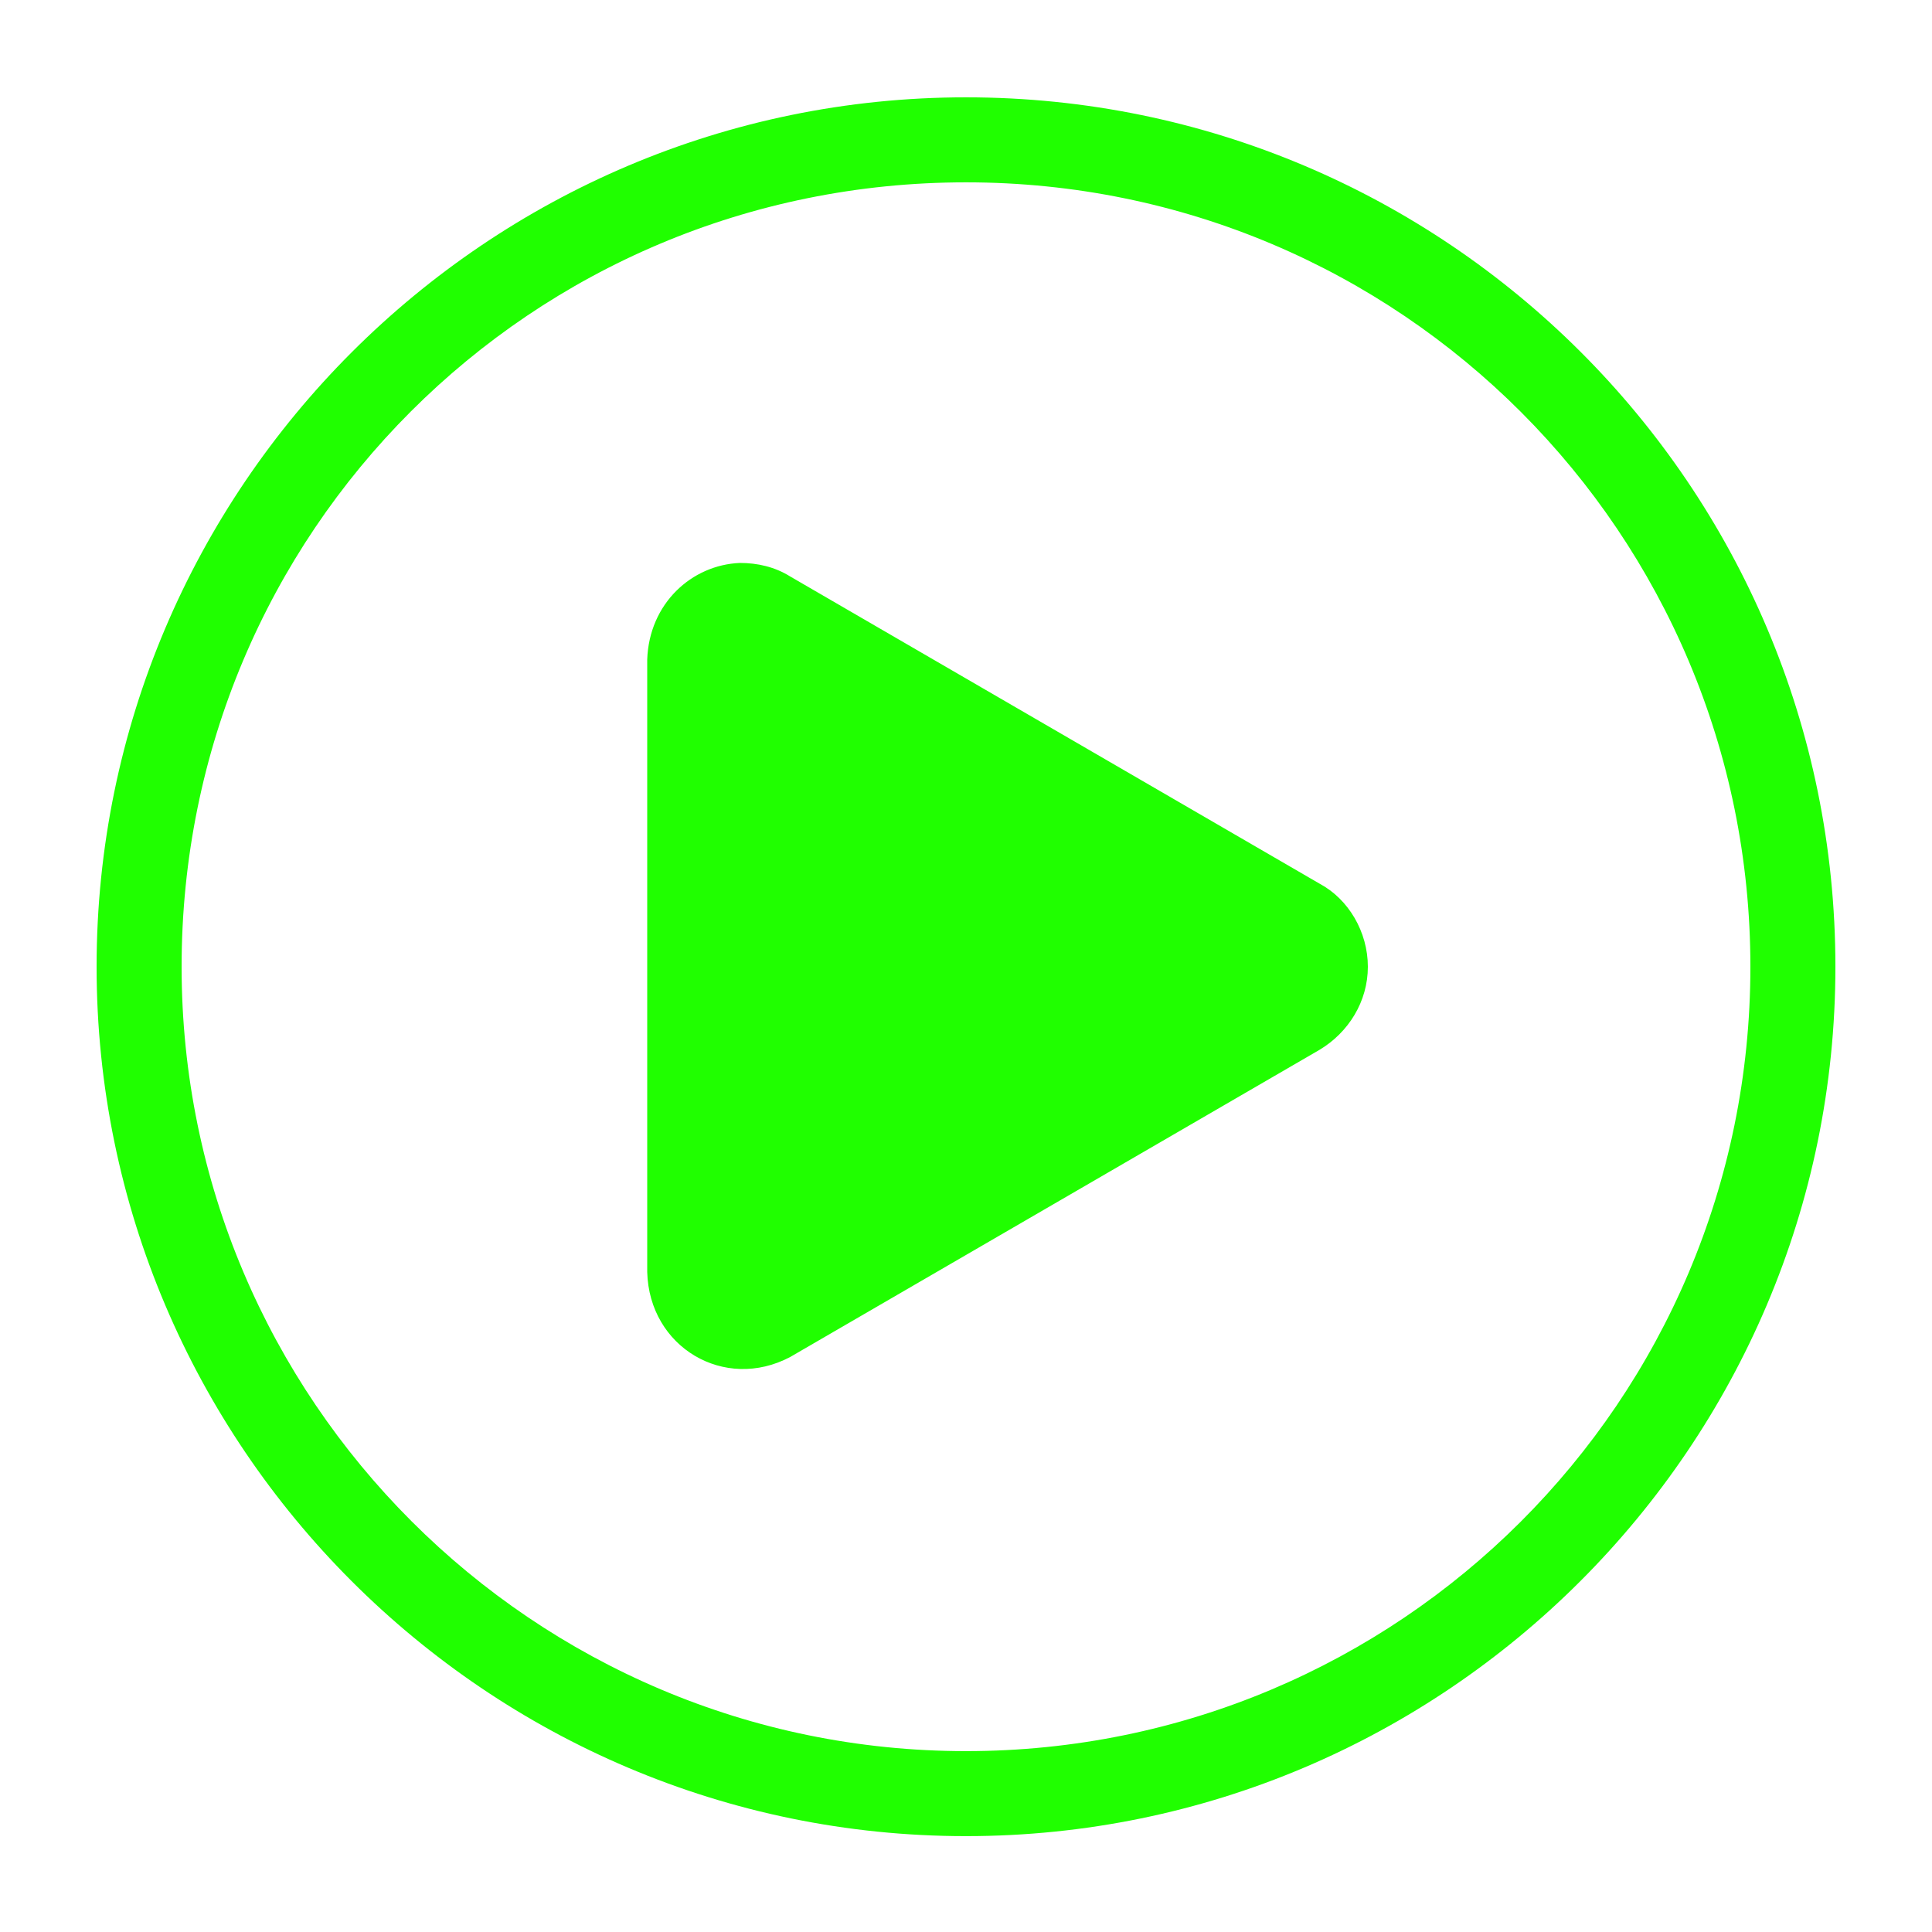
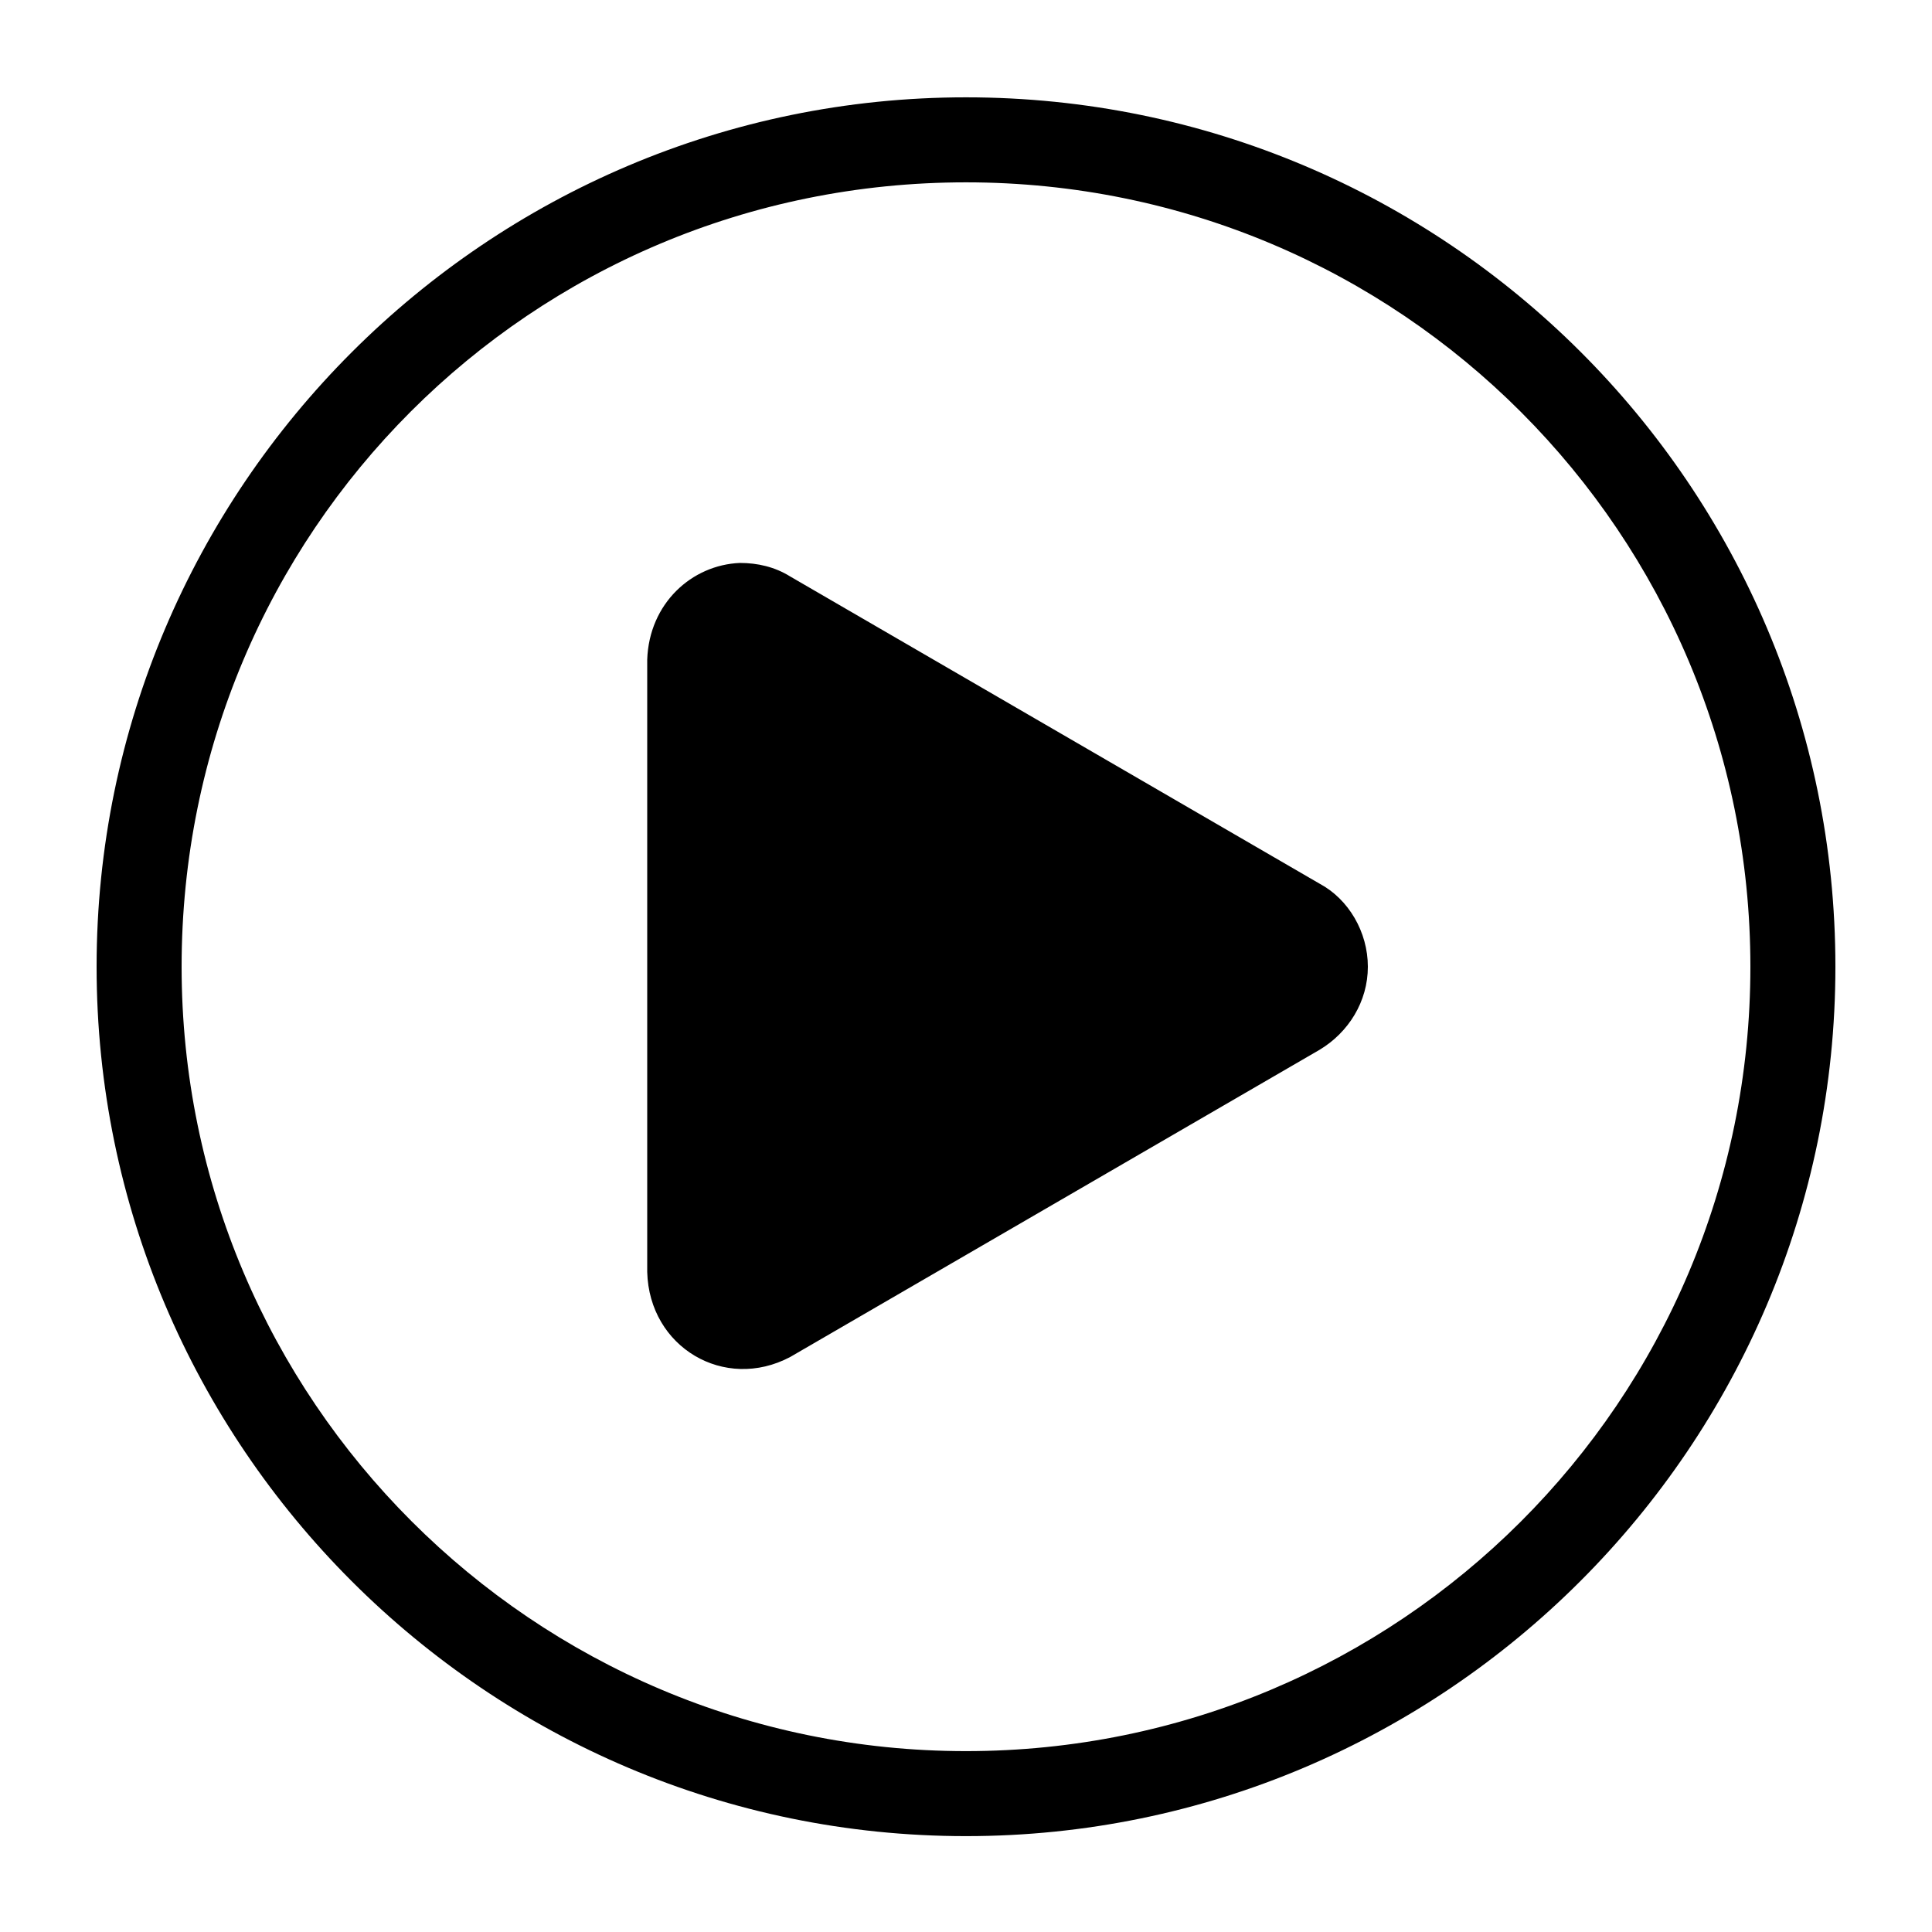
<svg xmlns="http://www.w3.org/2000/svg" version="1.1" id="Layer_1" x="0px" y="0px" viewBox="0 0 100 100" style="enable-background:new 0 0 100 100;" xml:space="preserve">
  <g transform="translate(0,-952.3622)">
-     <path fill="#20FF00" d="M50,957.4c-24.8,0-45,20.2-45,45c0,24.8,20.2,45,45,45s45-20.2,45-45C95,977.5,74.8,957.4,50,957.4z M50,961.8   c22.5,0,40.6,18.2,40.6,40.6c0,22.5-18.2,40.6-40.6,40.6s-40.6-18.2-40.6-40.6C9.4,979.9,27.5,961.8,50,961.8z M38.3,981.5   c-2.5,0.1-4.7,2.1-4.8,5v31.7c0.1,3.9,4,6.2,7.4,4.4l27.4-15.9c1.5-0.9,2.5-2.5,2.5-4.3s-1-3.5-2.5-4.3l-27.4-15.9   C40.1,981.7,39.2,981.5,38.3,981.5L38.3,981.5z" />
+     <path d="M50,957.4c-24.8,0-45,20.2-45,45c0,24.8,20.2,45,45,45s45-20.2,45-45C95,977.5,74.8,957.4,50,957.4z M50,961.8   c22.5,0,40.6,18.2,40.6,40.6c0,22.5-18.2,40.6-40.6,40.6s-40.6-18.2-40.6-40.6C9.4,979.9,27.5,961.8,50,961.8z M38.3,981.5   c-2.5,0.1-4.7,2.1-4.8,5v31.7c0.1,3.9,4,6.2,7.4,4.4l27.4-15.9c1.5-0.9,2.5-2.5,2.5-4.3s-1-3.5-2.5-4.3l-27.4-15.9   C40.1,981.7,39.2,981.5,38.3,981.5L38.3,981.5z" />
  </g>
</svg>
